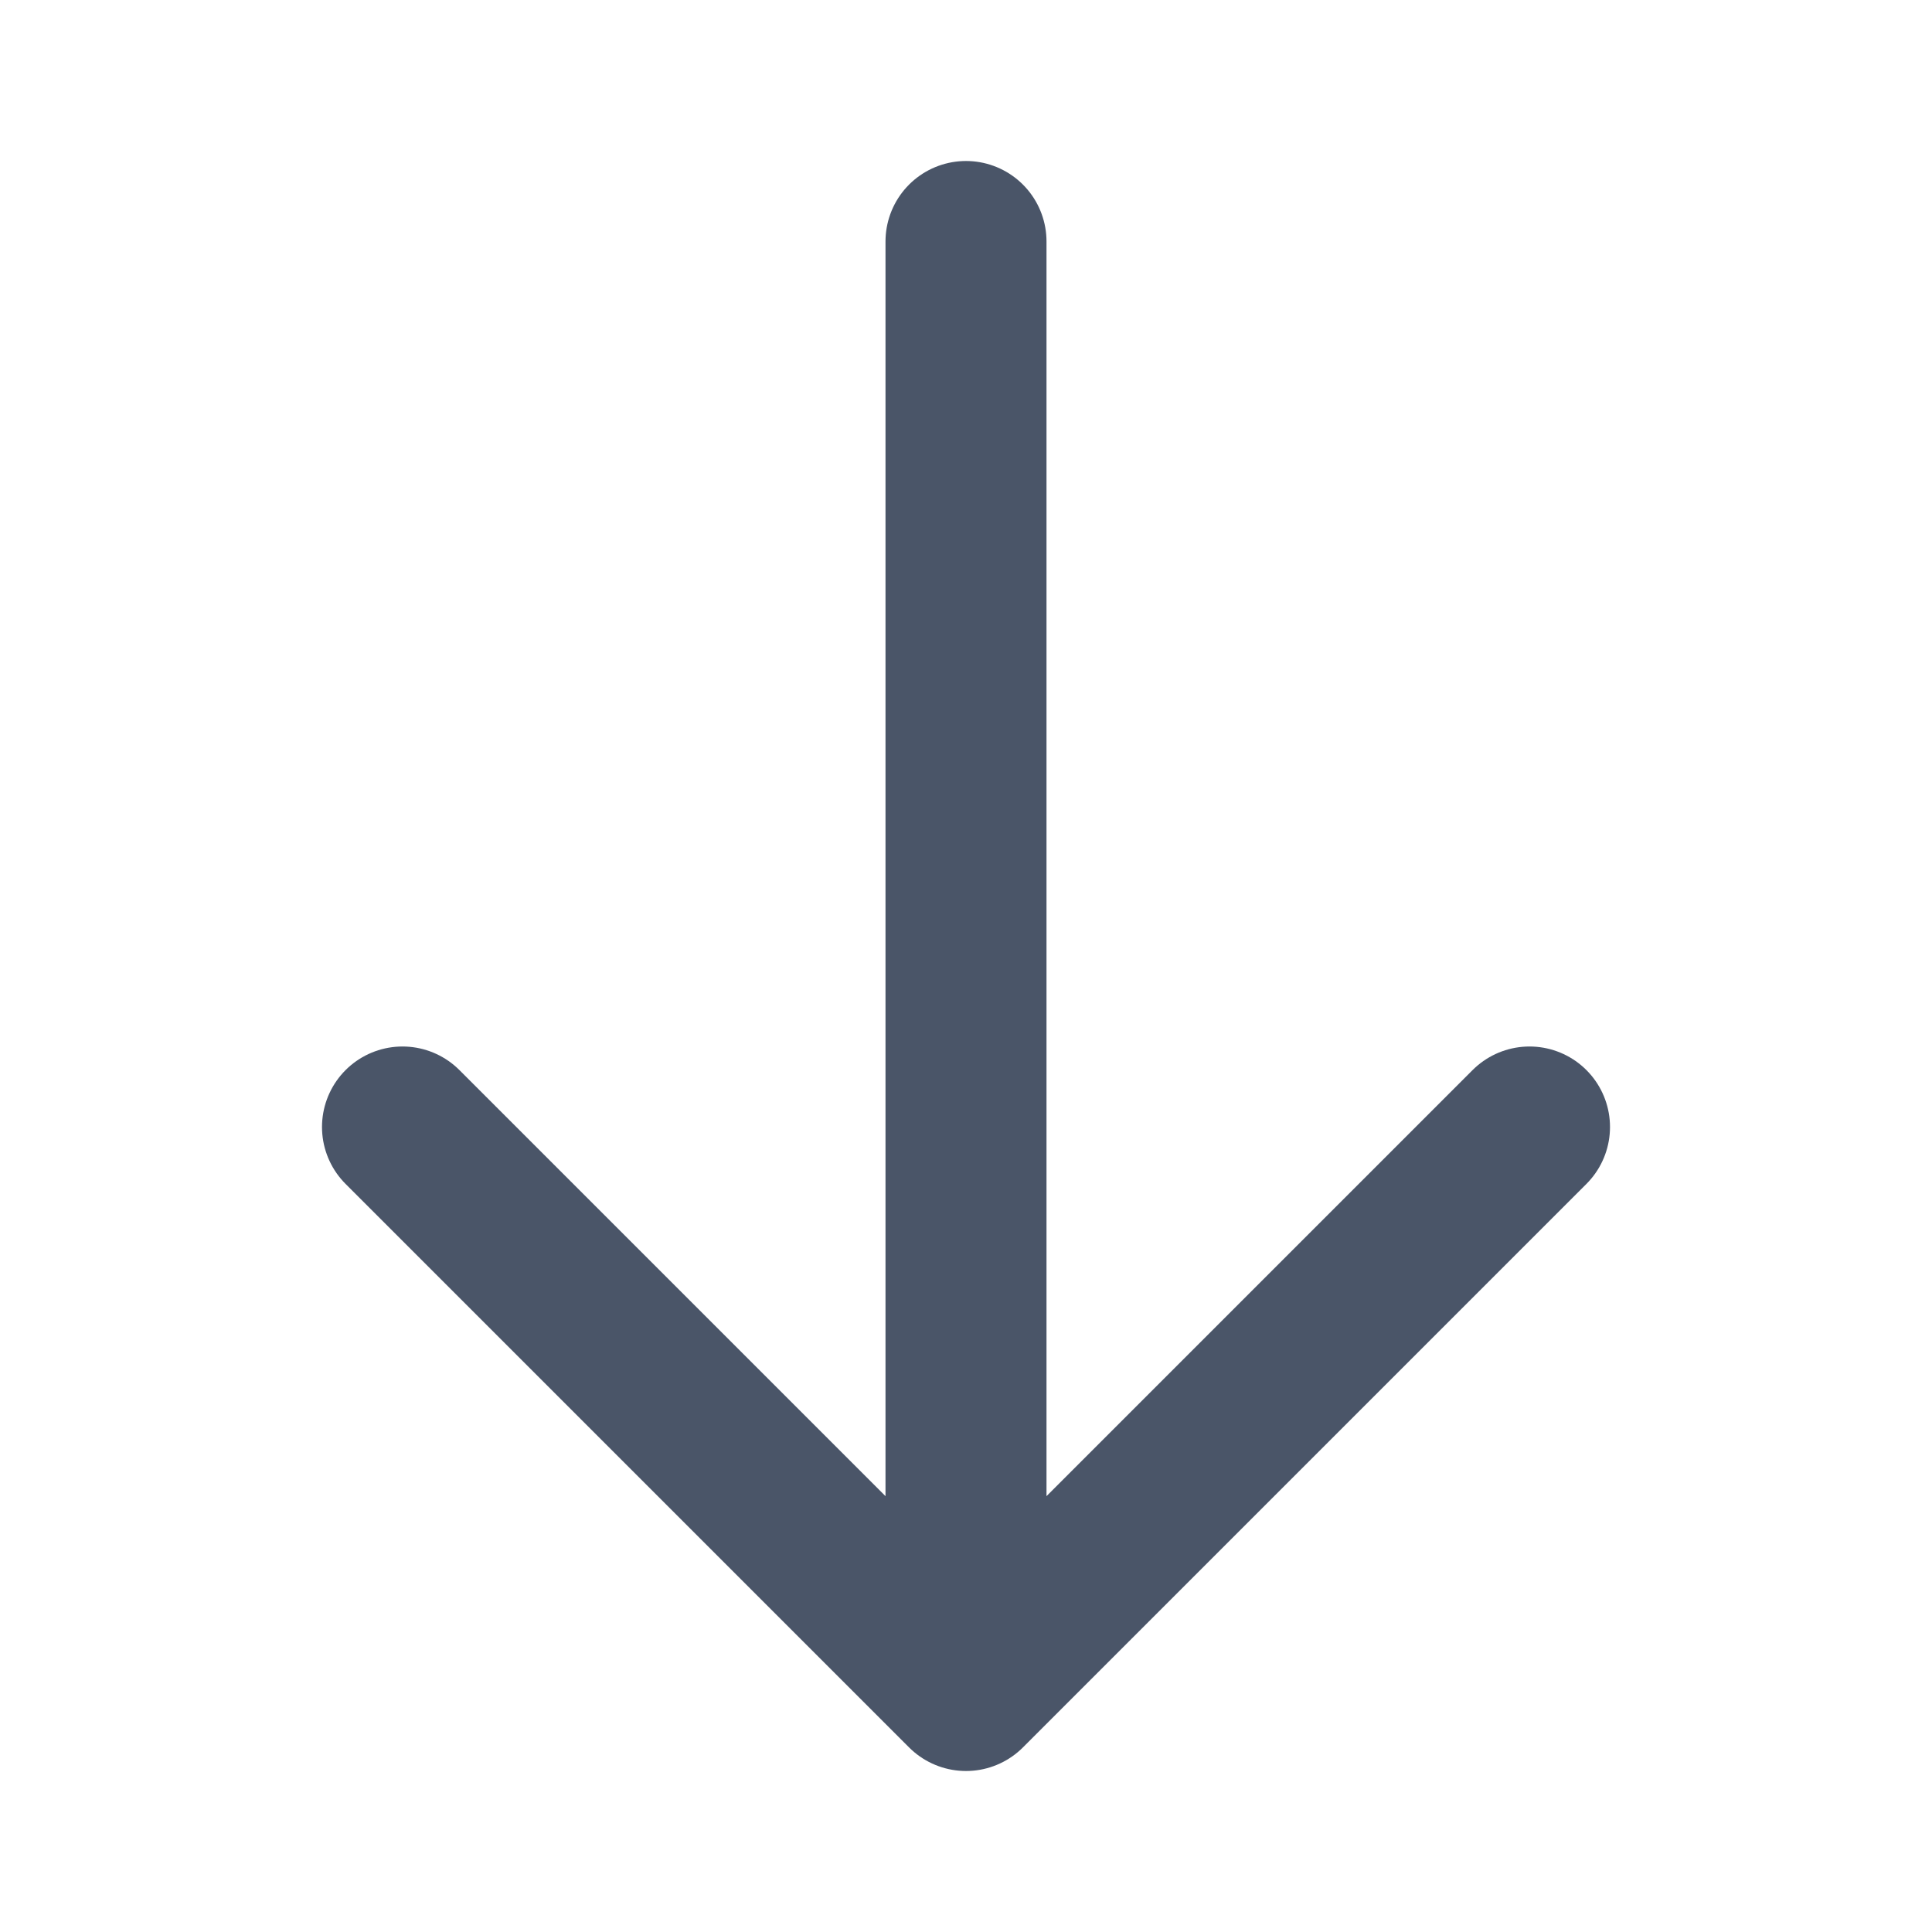
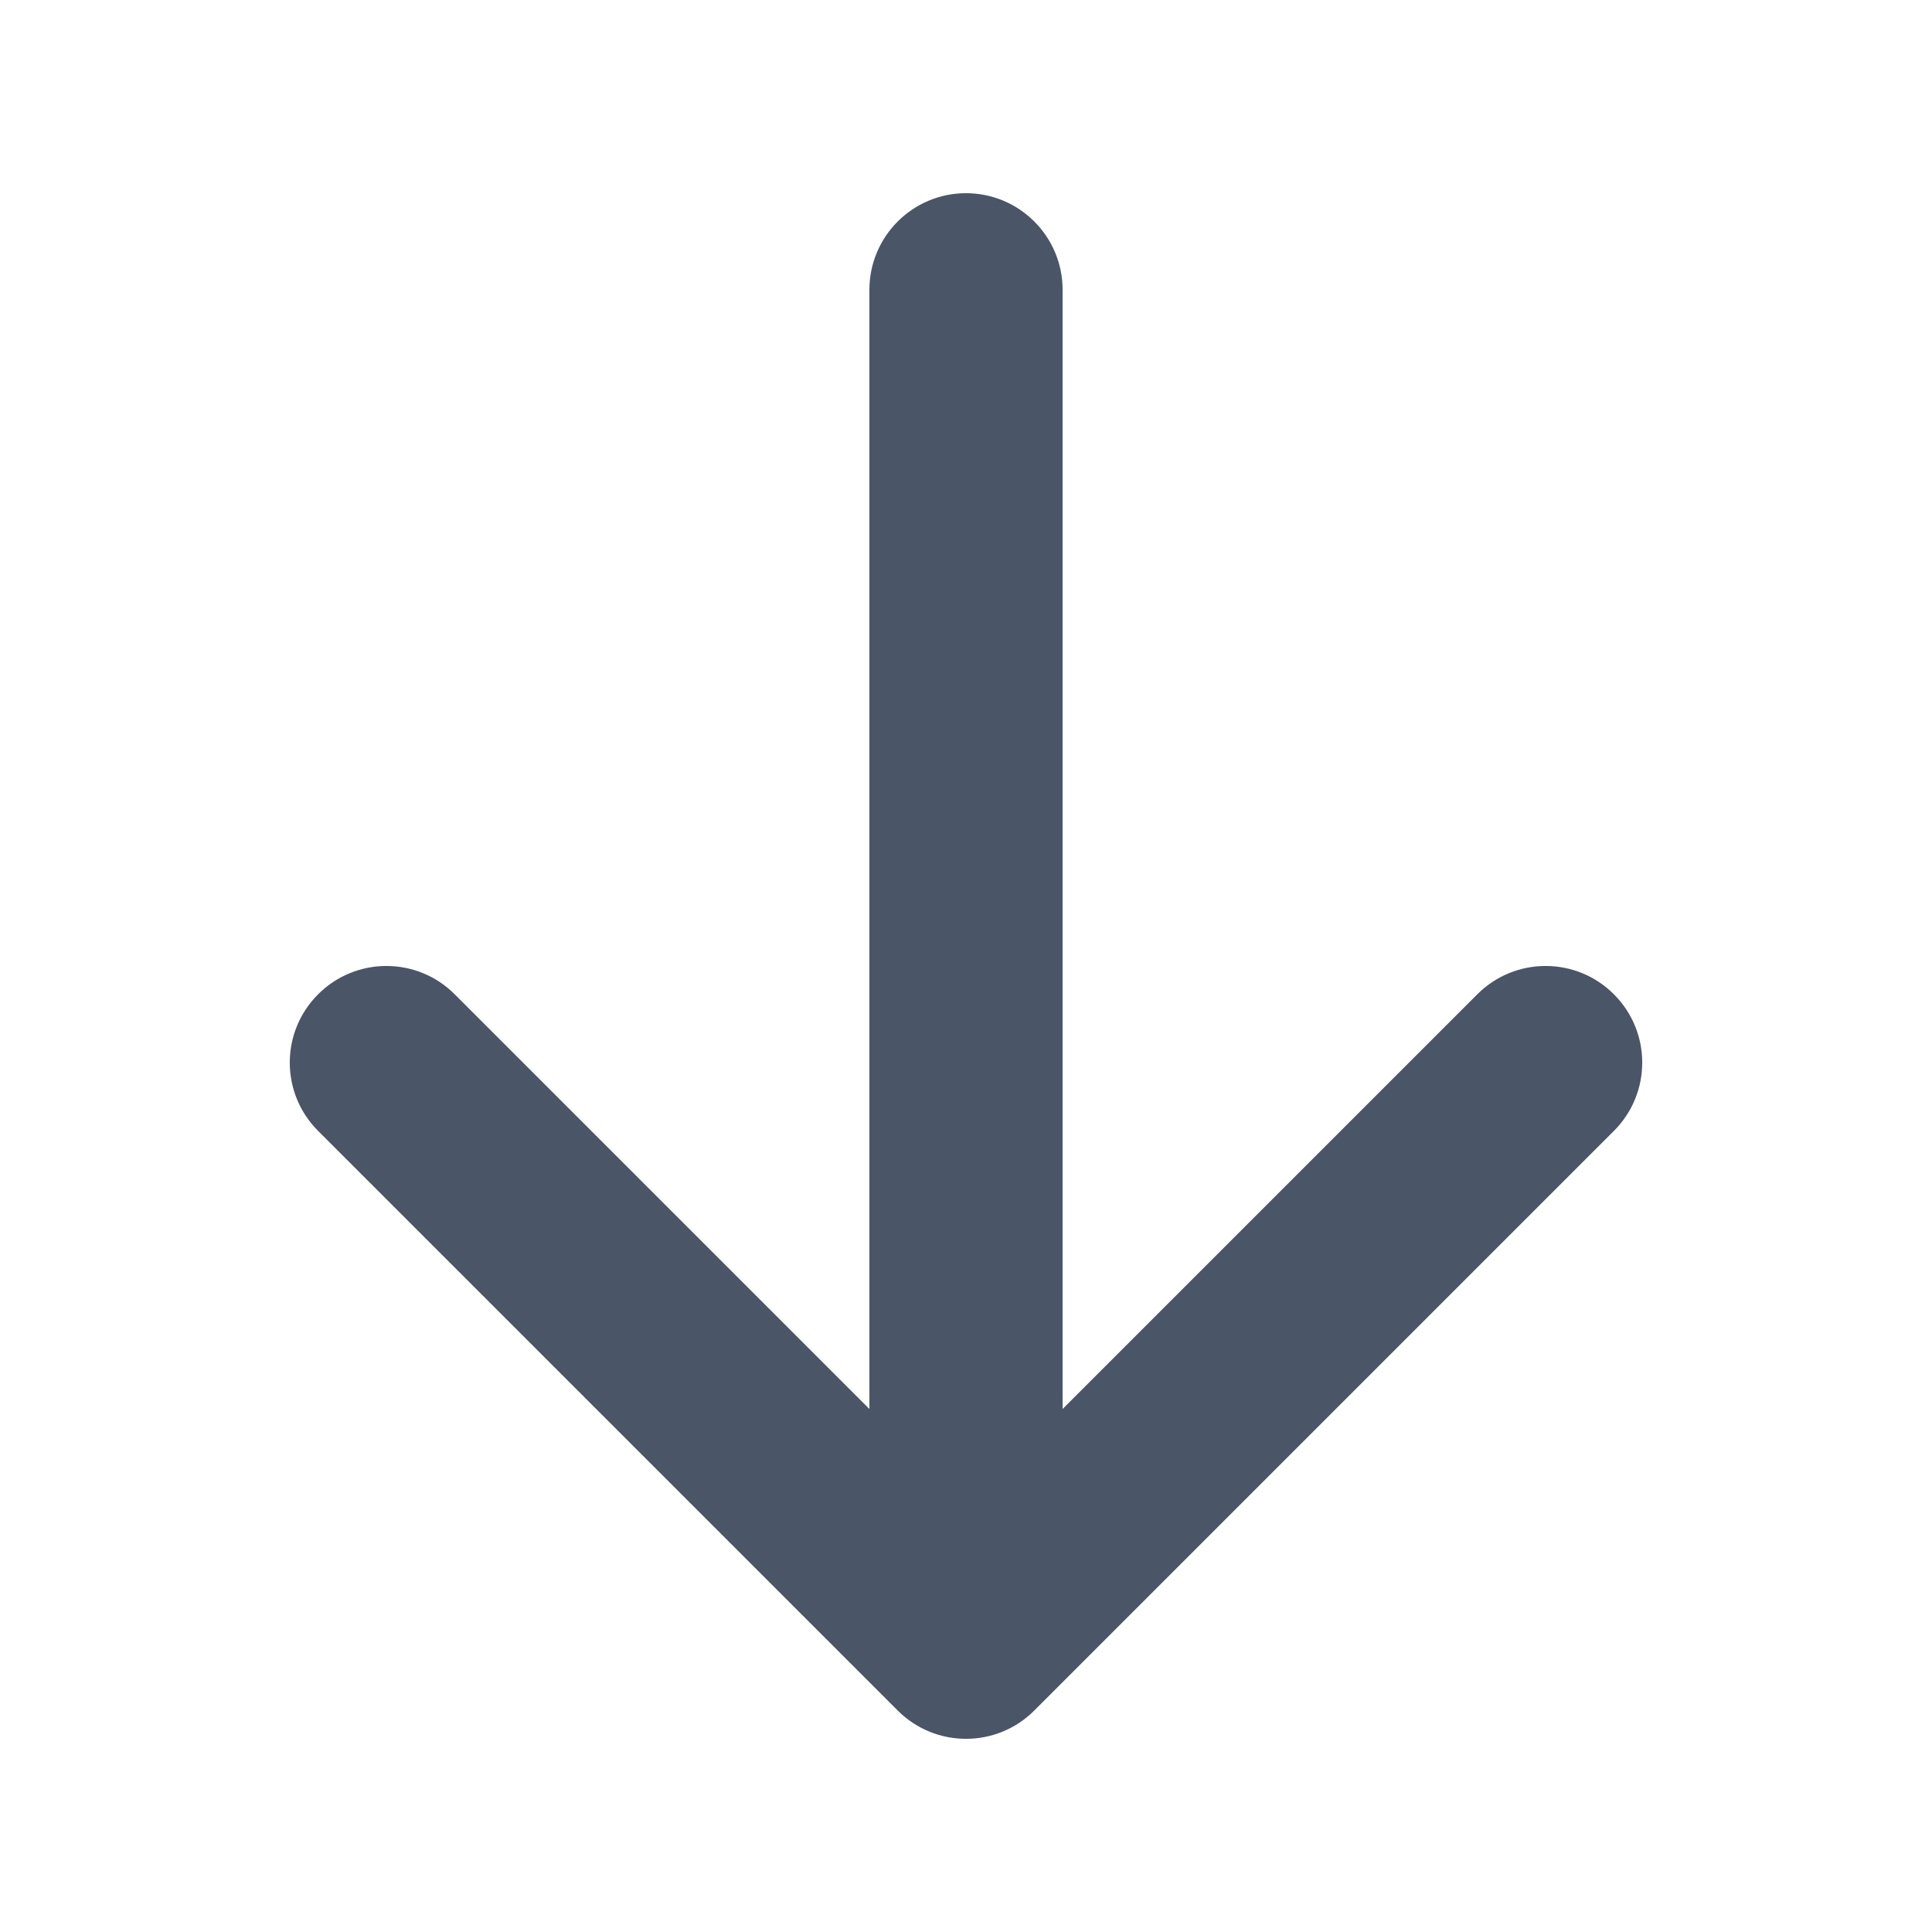
- <svg xmlns="http://www.w3.org/2000/svg" width="24" height="24" viewBox="0 0 24 24" fill="none">
-   <path d="M19 14L12 21M12 21L5 14M12 21L12 3" stroke="#4A5568" stroke-width="2" stroke-linecap="round" stroke-linejoin="round" />
+ <svg xmlns="http://www.w3.org/2000/svg" width="20" height="20" viewBox="0 0 20 20" fill="none">
+   <path fill-rule="evenodd" clip-rule="evenodd" d="M16.707 10.293C17.098 10.683 17.098 11.317 16.707 11.707L10.707 17.707C10.317 18.098 9.683 18.098 9.293 17.707L3.293 11.707C2.902 11.317 2.902 10.683 3.293 10.293C3.683 9.902 4.317 9.902 4.707 10.293L9 14.586L9 3C9 2.448 9.448 2 10 2C10.552 2 11 2.448 11 3L11 14.586L15.293 10.293C15.683 9.902 16.317 9.902 16.707 10.293Z" fill="#4A5568" />
</svg>
